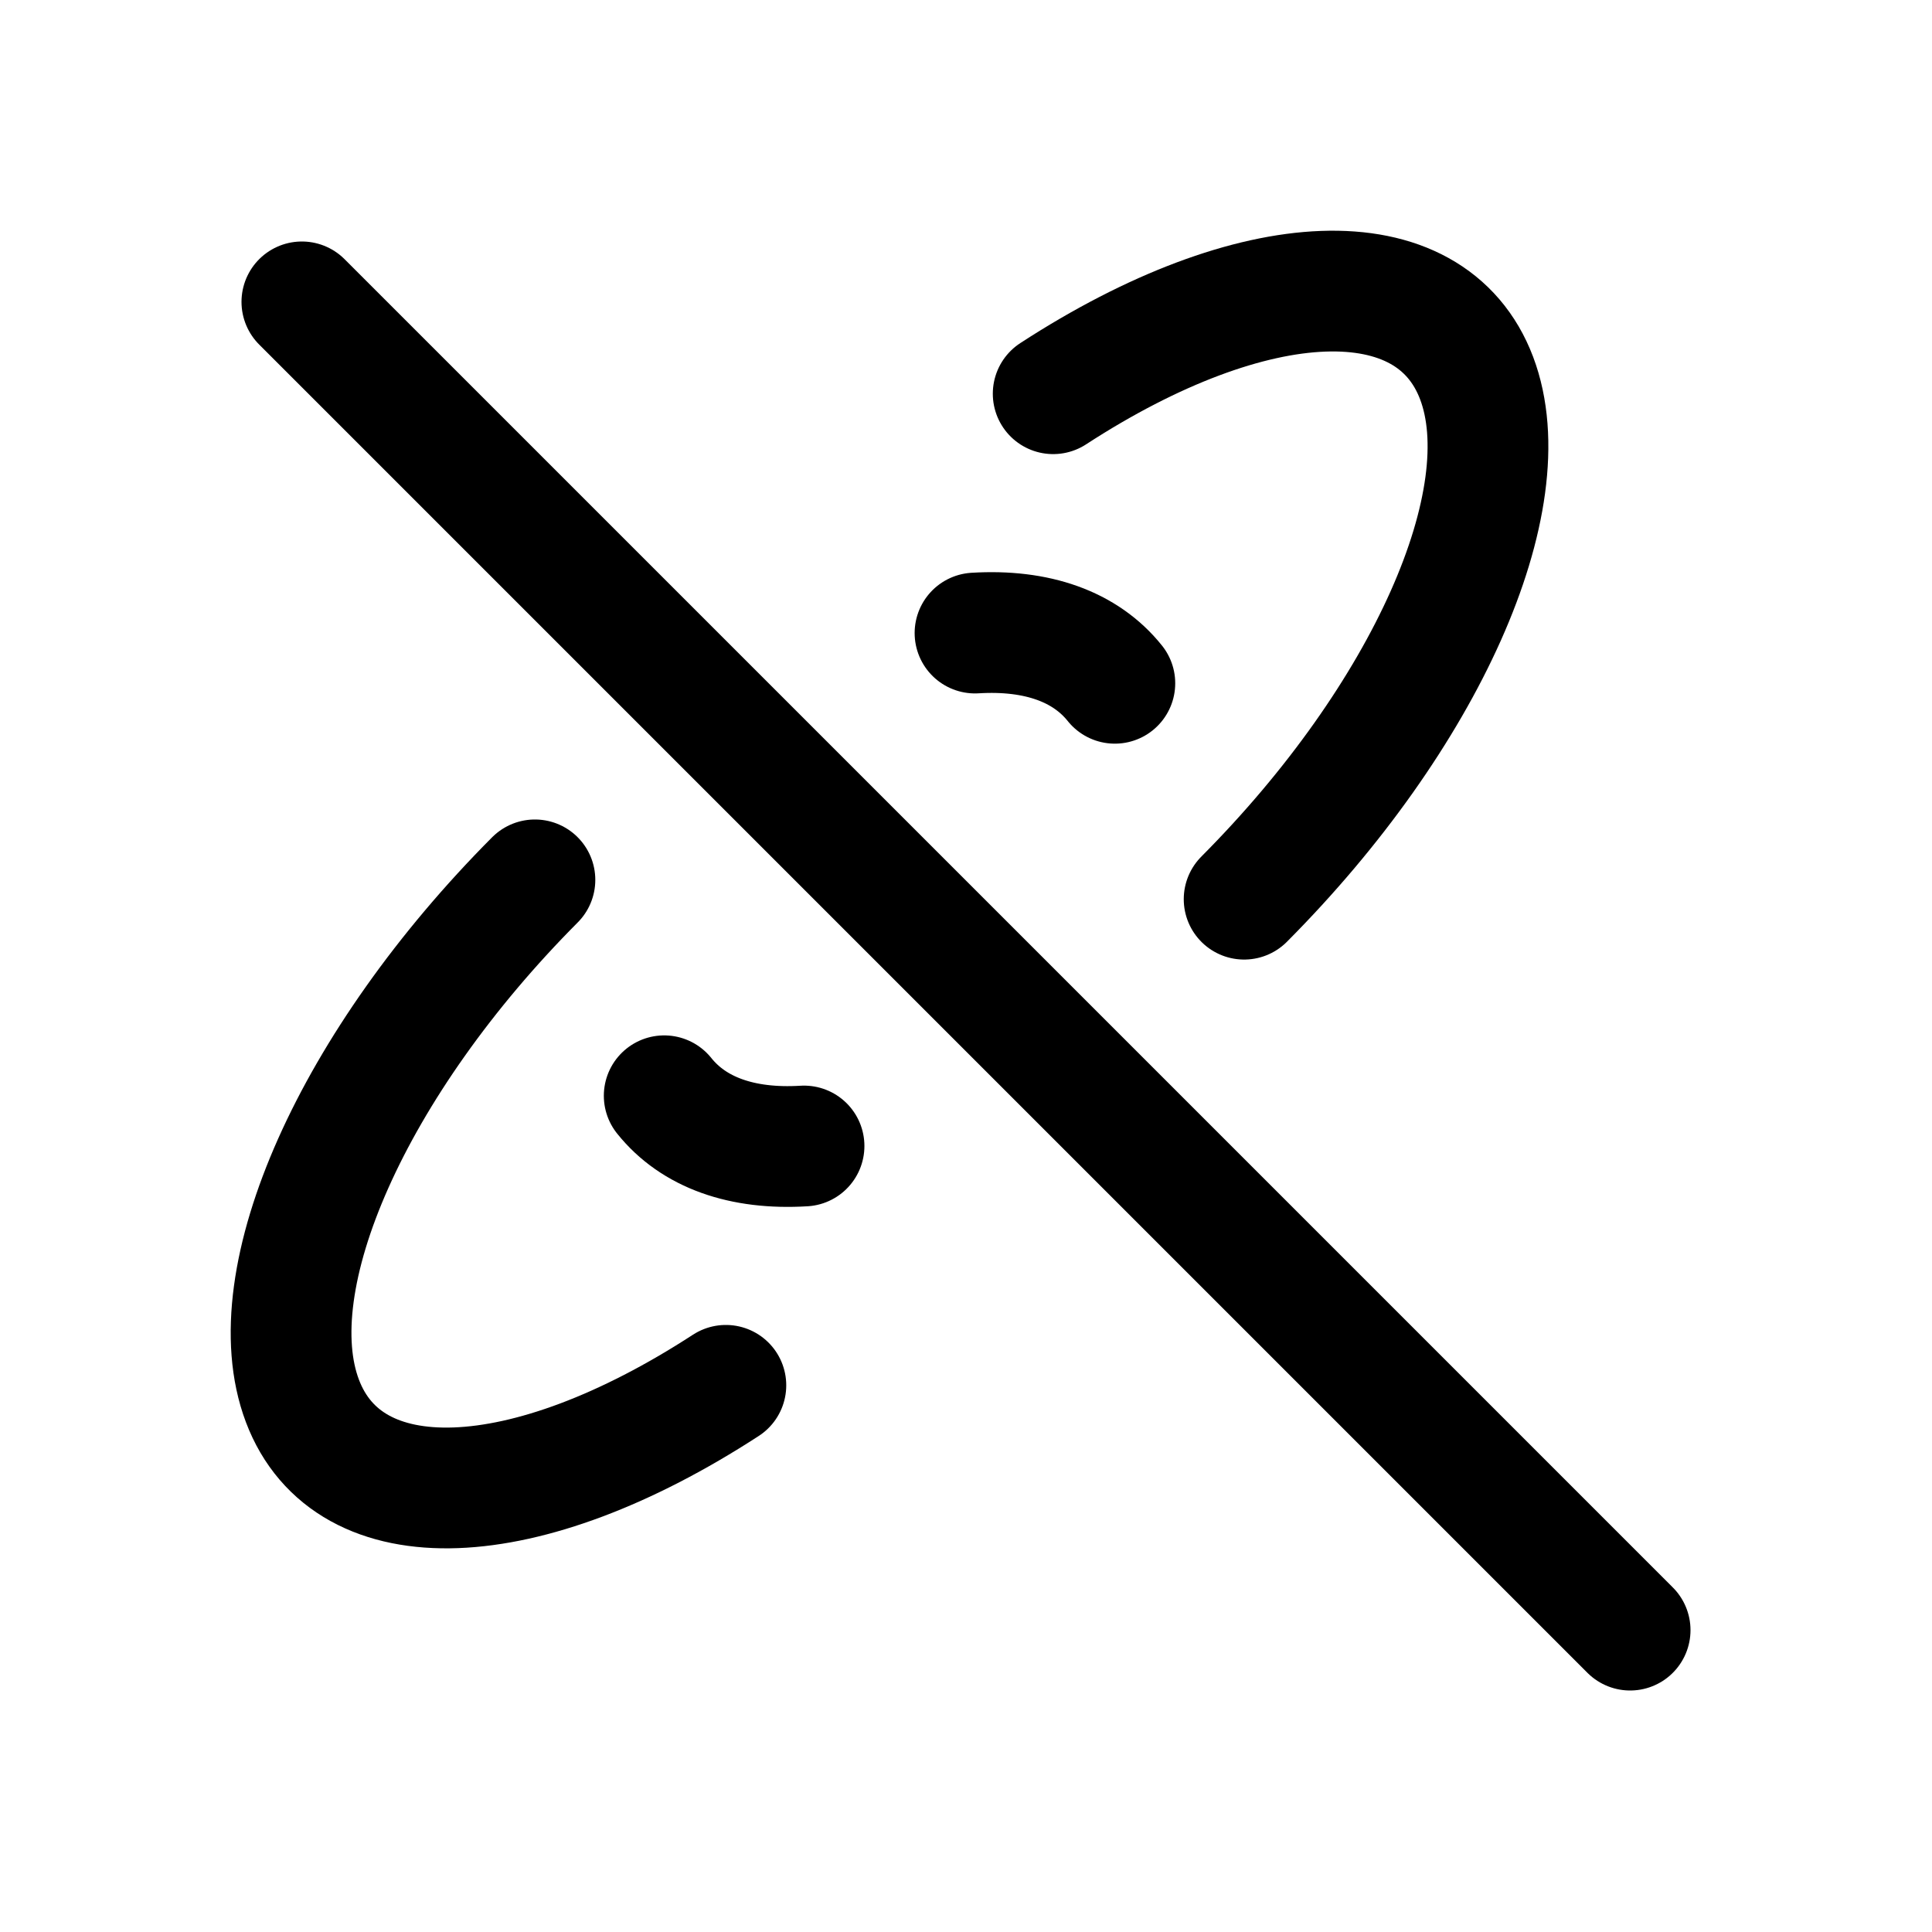
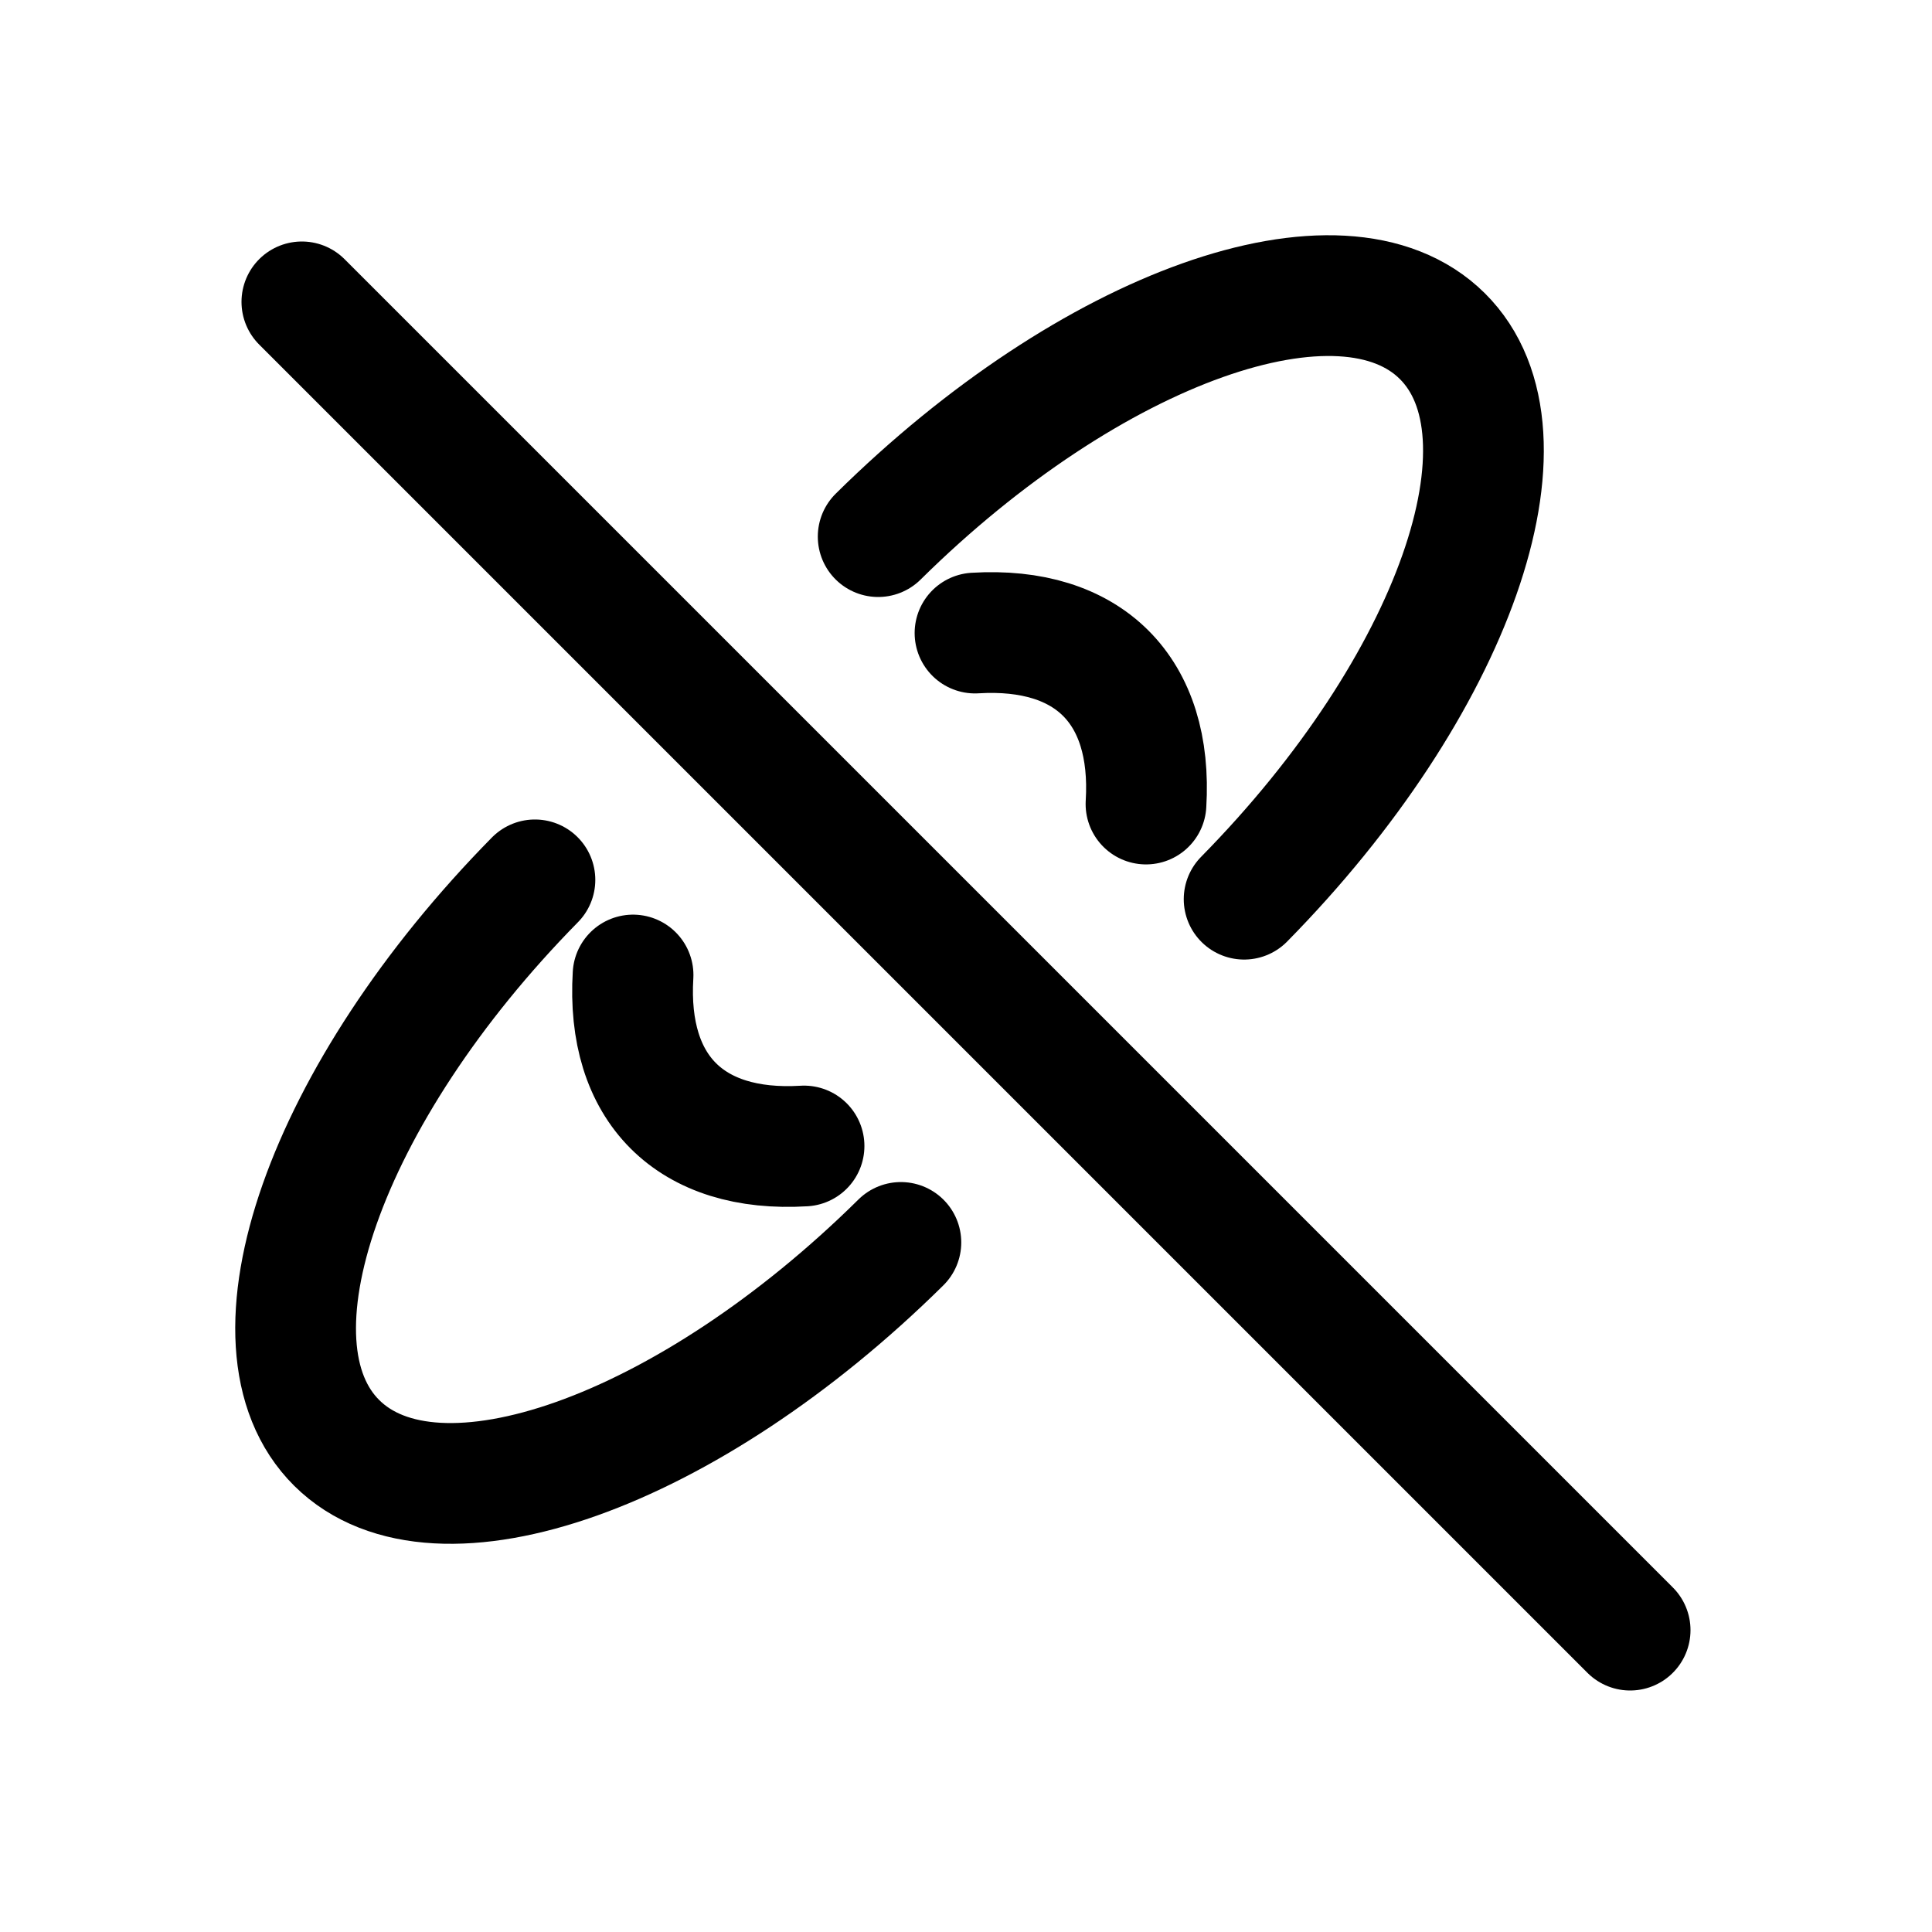
<svg xmlns="http://www.w3.org/2000/svg" width="24" height="24" viewBox="0 0 24 24" fill="none" stroke="currentColor" stroke-width="1.5" stroke-linecap="round" stroke-linejoin="round">
-   <path d="M9.017 17.209a6.8 3.2-45 0 1-2.372-6.279m5.467-3.066a6.8 3.2-45 0 1 1.737.624m-3.861 5.748a6.8 3.2-45 0 1-1.737-.624m4.832-8.721a6.8 3.2-45 0 1 2.372 6.279" />
+   <path d="M11.191 15.434a6.8 3.2-45 0 1-4.546-4.504m5.467-3.066a6.8 3.2-45 0 1 2.124 2.124m-4.248 4.248a6.8 3.2-45 0 1-2.124-2.124m3.045-5.446a6.8 3.2-45 0 1 4.546 4.504" />
  <path d="m3.75 3.75 16.5 16.5" />
</svg>
